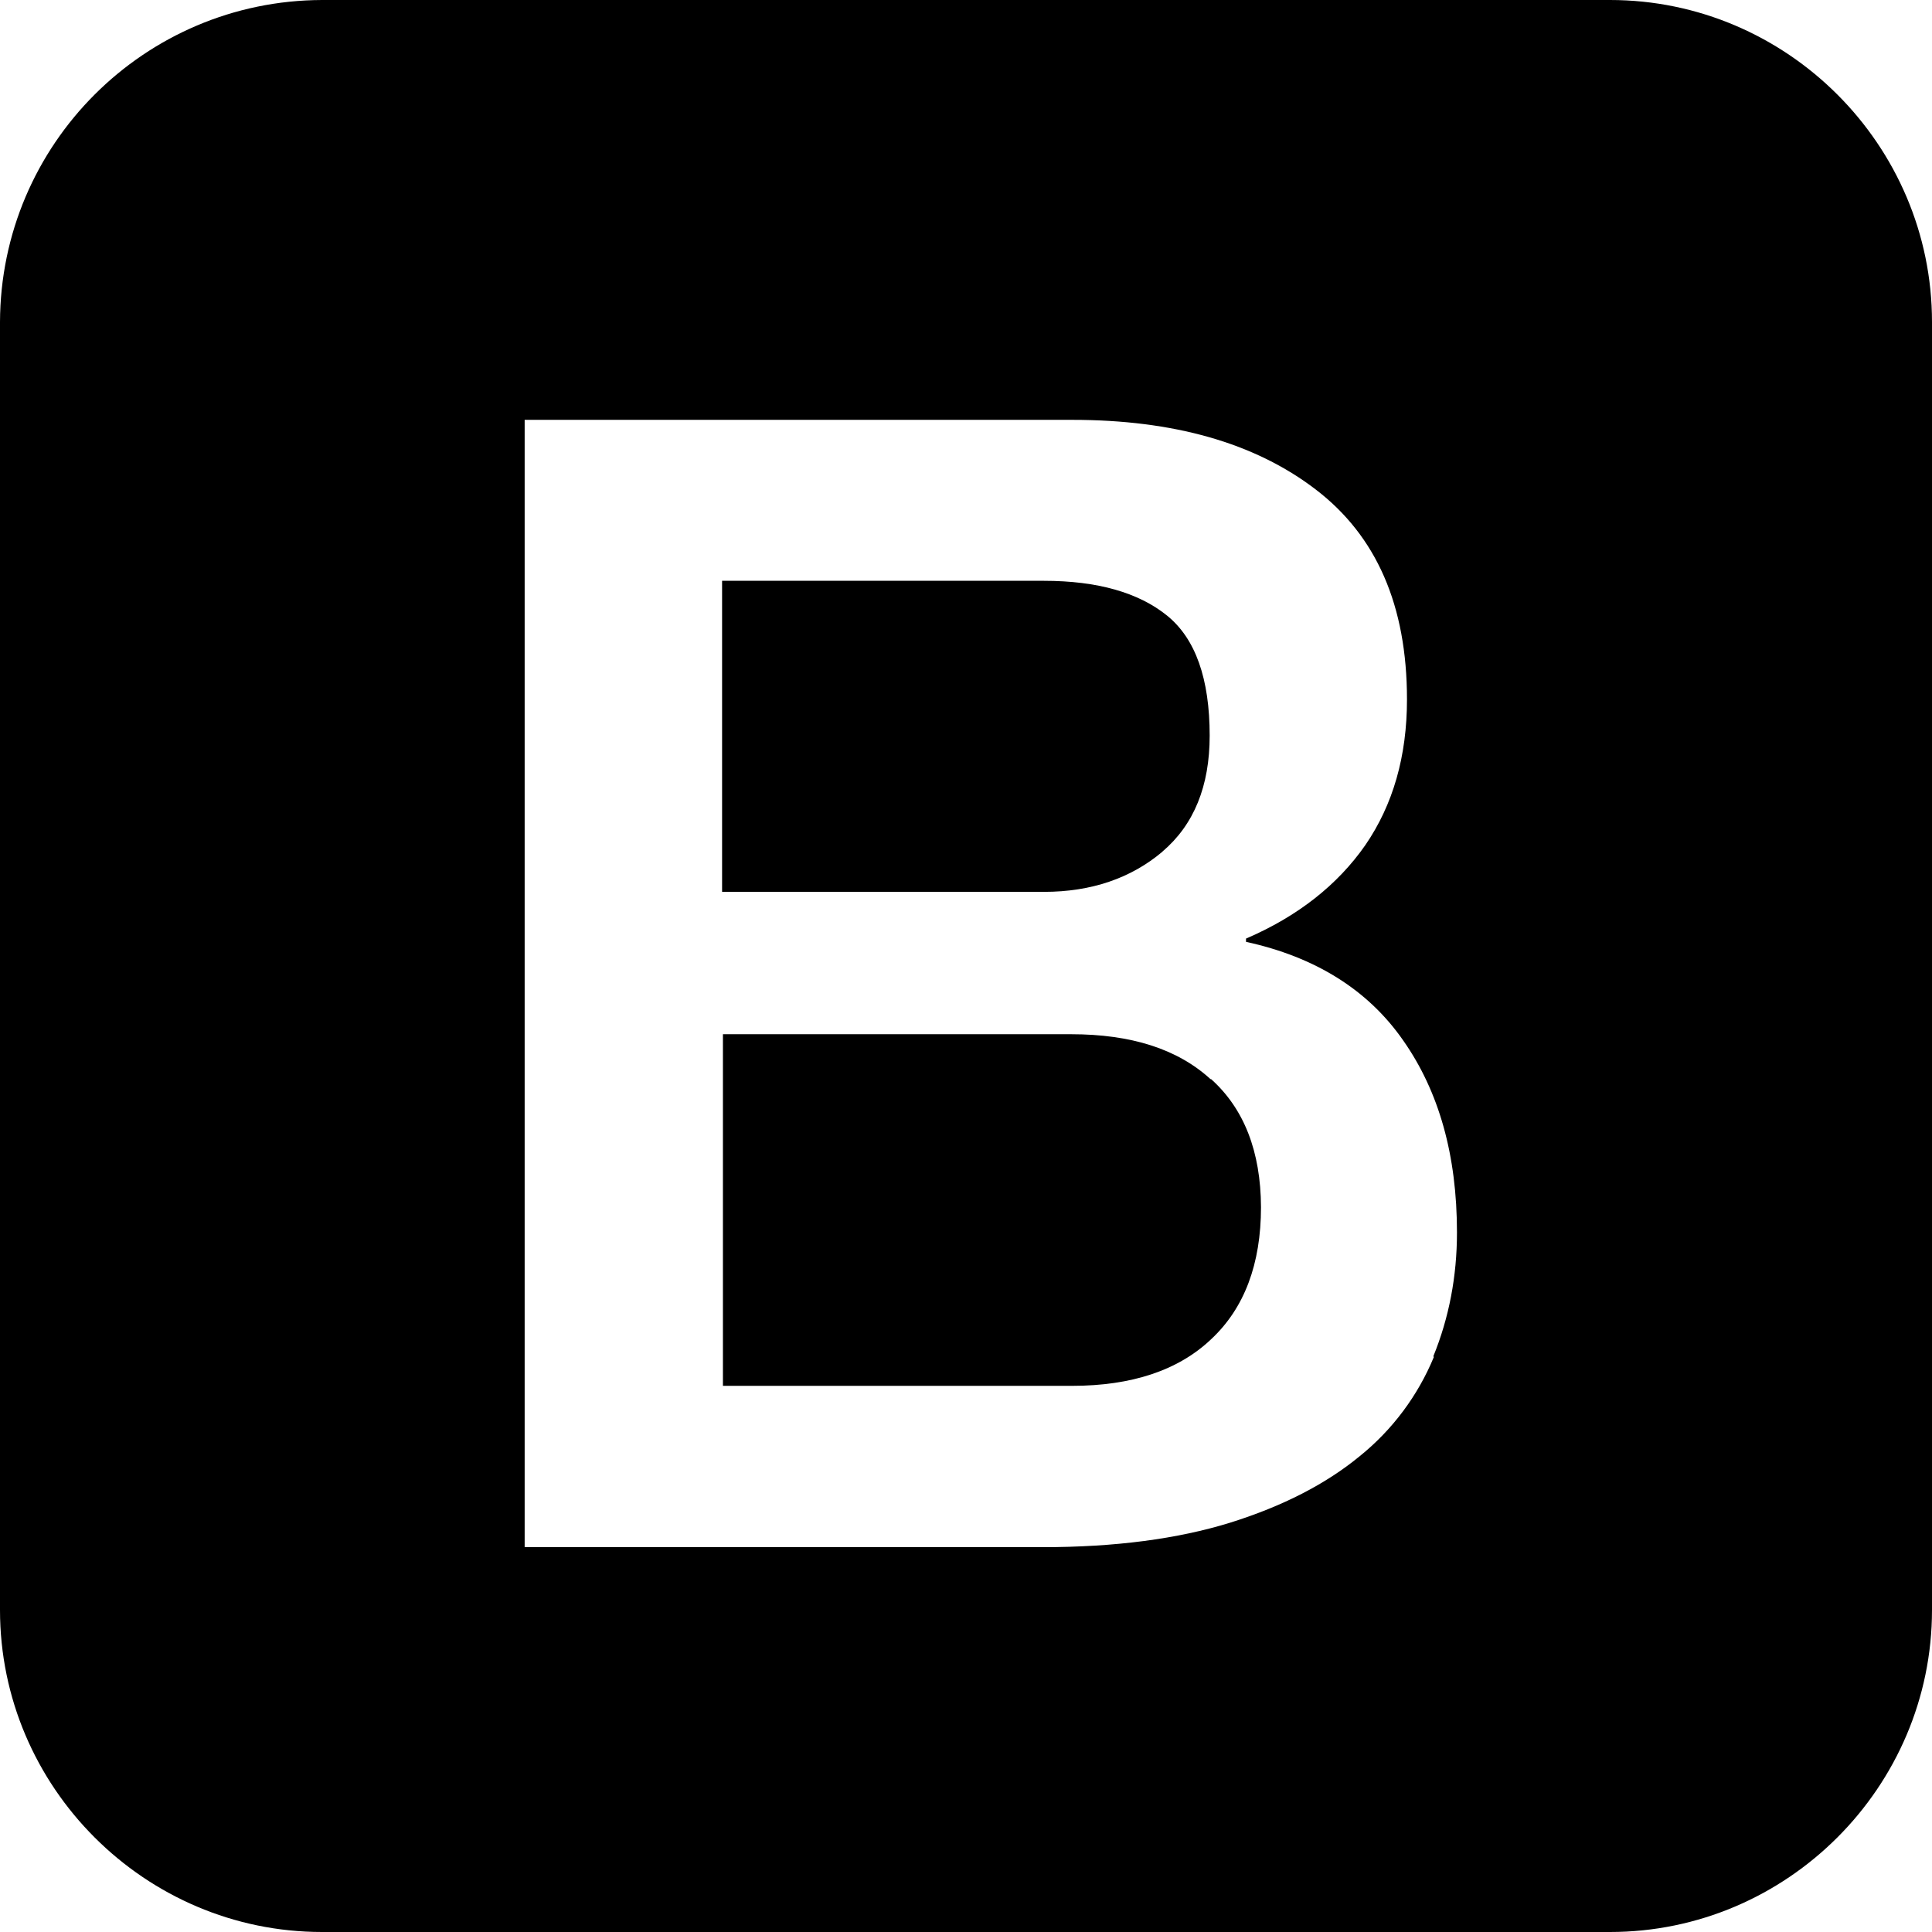
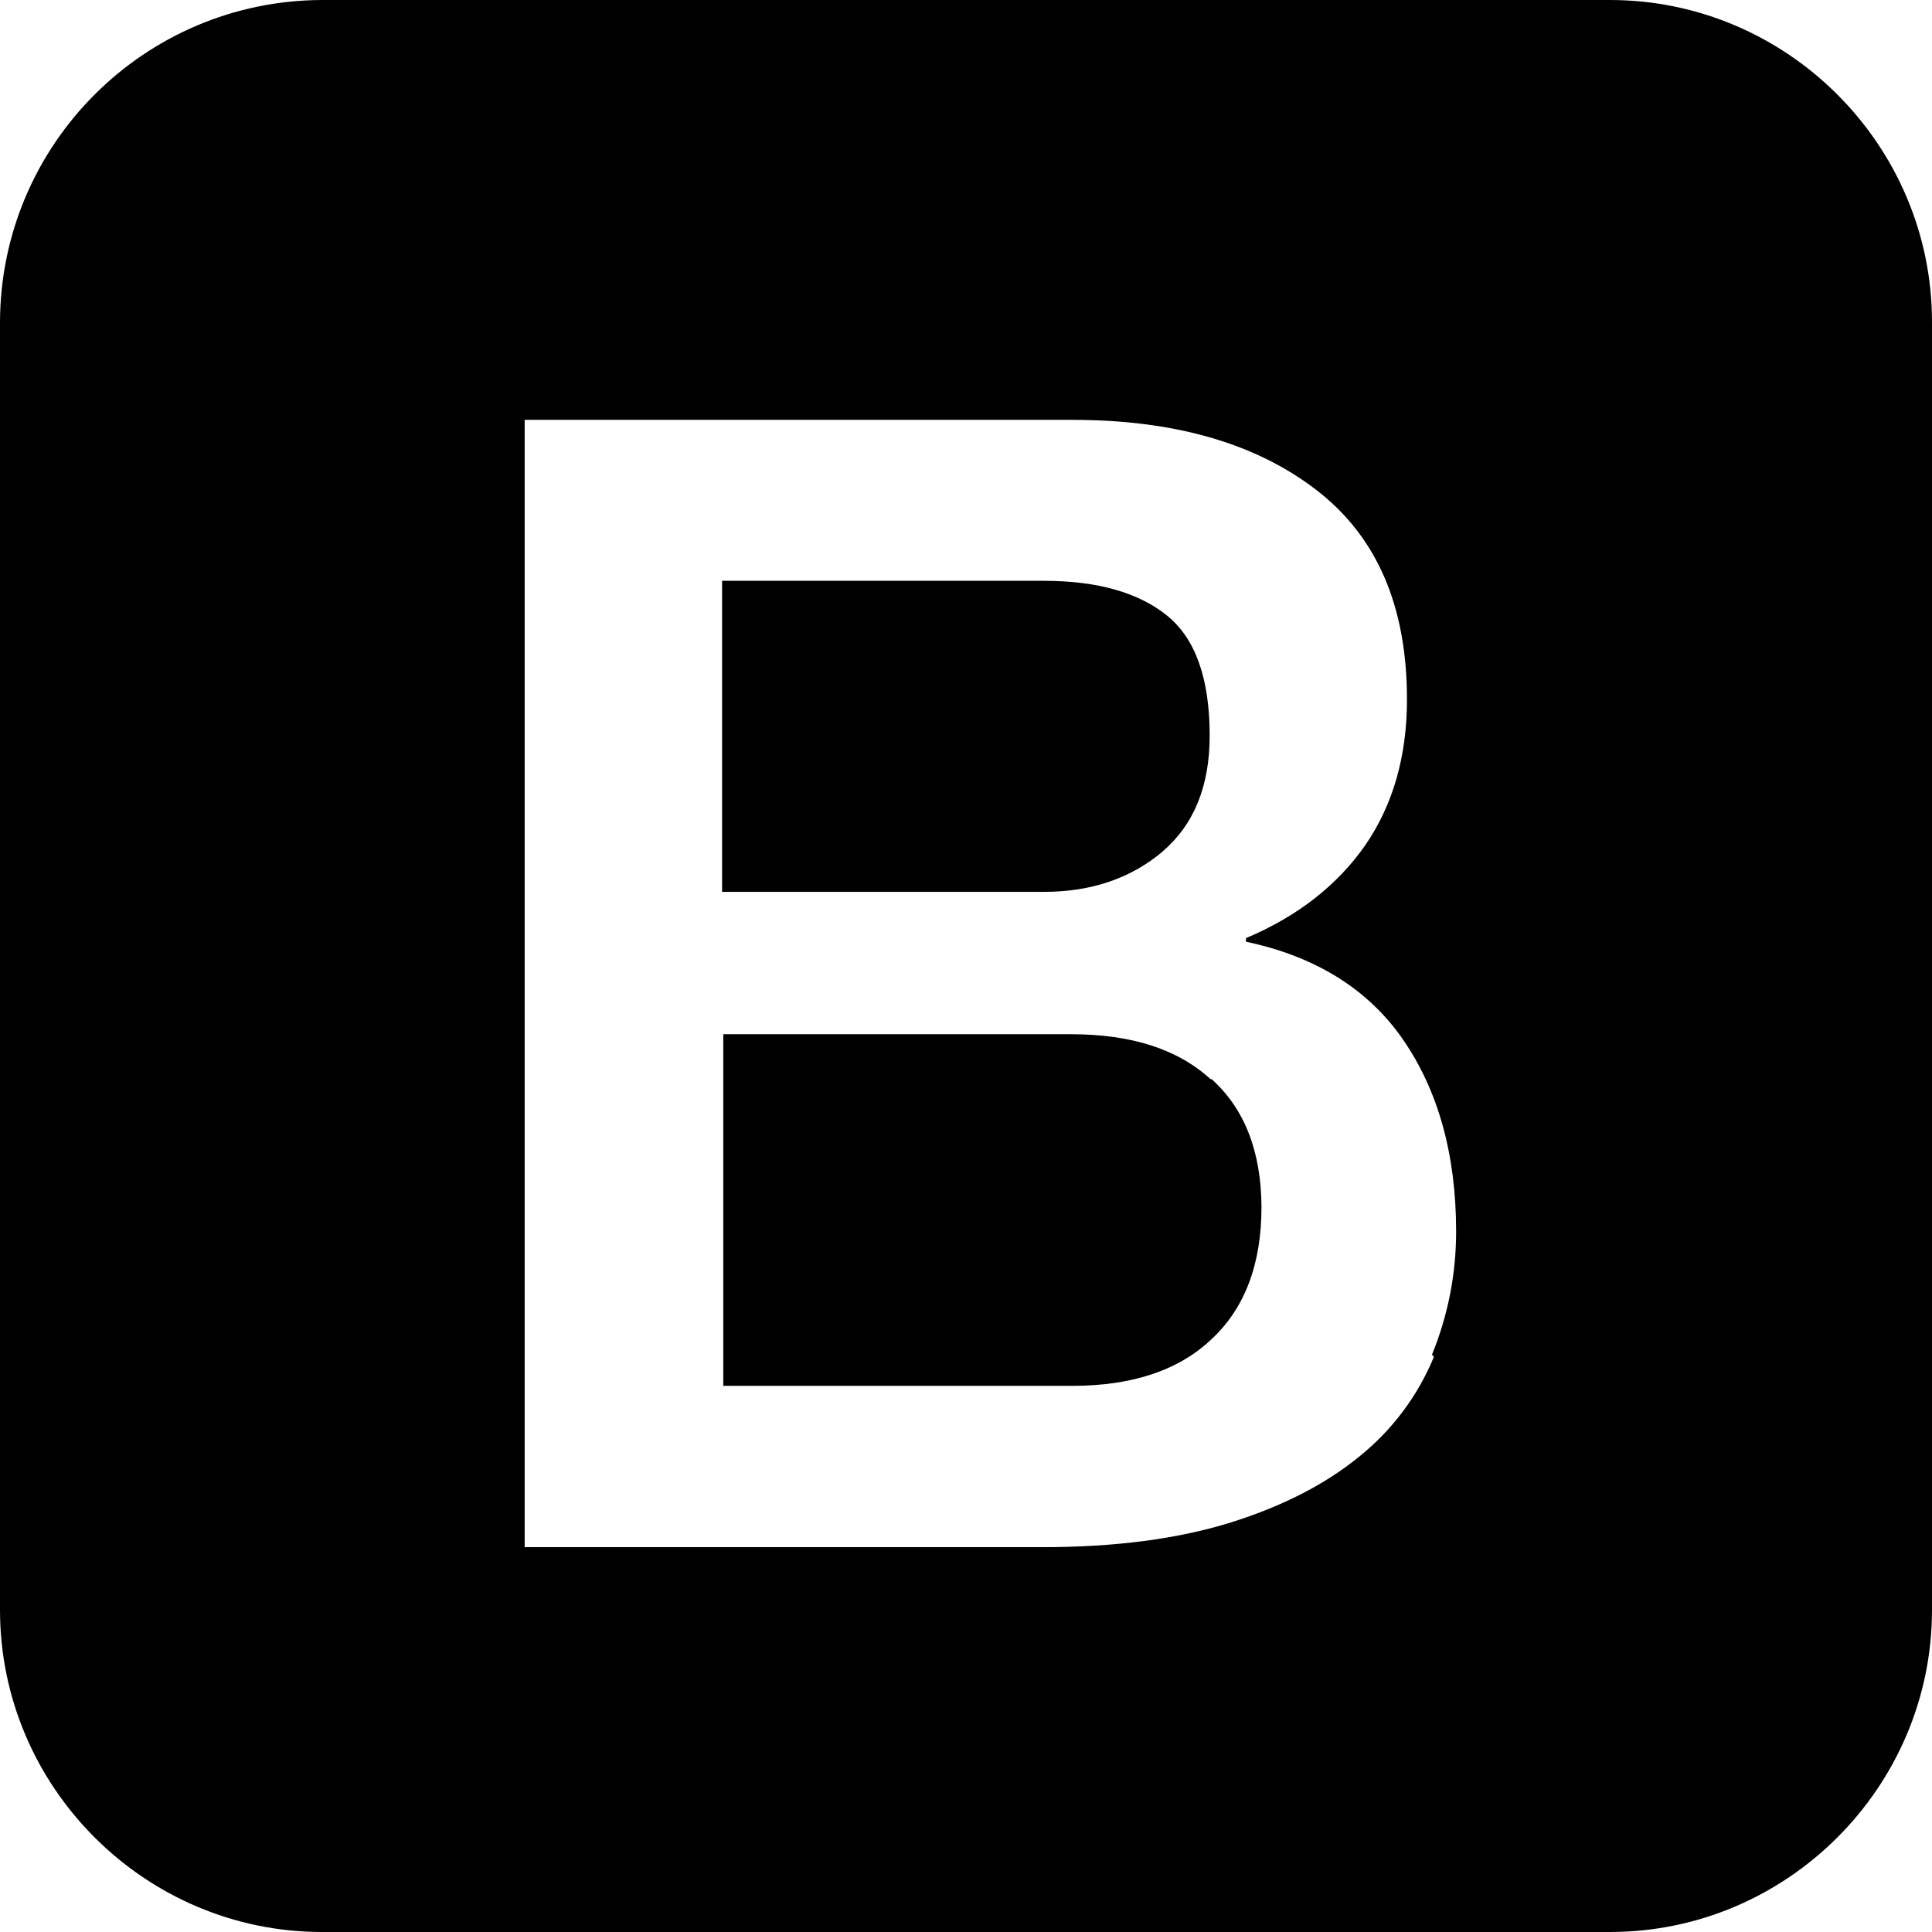
<svg xmlns="http://www.w3.org/2000/svg" viewBox="0 0 16 16">
-   <path d="M13.333 0H2.667A2.675 2.675 0 0 0 0 2.667v10.666C0 14.8 1.2 16 2.667 16h10.666C14.8 16 16 14.8 16 13.333V2.667C16 1.2 14.8 0 13.333 0zm-1.458 11.237a2.07 2.07 0 0 1-.615.823c-.28.23-.635.413-1.072.55-.436.135-.954.203-1.555.203H4.345V3.477H8.88c.838 0 1.51.19 2.014.575.505.385.758.962.758 1.74 0 .47-.115.872-.345 1.207-.23.33-.56.59-.988.774V7.8c.57.124 1.01.396 1.302.817.296.422.445.95.445 1.59 0 .364-.066.707-.196 1.026zm-1.85-2.3c-.273-.25-.658-.372-1.154-.372H5.987v2.912h2.89c.495 0 .882-.128 1.154-.387.274-.256.412-.622.412-1.093-.002-.46-.14-.815-.413-1.06zm-.4-1.883c.263-.223.393-.544.393-.962 0-.47-.117-.803-.353-.994-.235-.19-.575-.288-1.02-.288H5.98v2.576h2.666c.392 0 .72-.113.98-.332z" />
+   <path d="M13.333 0H2.667A2.675 2.675 0 0 0 0 2.667v10.666C0 14.8 1.2 16 2.667 16h10.666C14.8 16 16 14.8 16 13.333V2.667C16 1.2 14.8 0 13.333 0zm-1.458 11.237a2.07 2.07 0 0 1-.615.823c-.28.23-.635.413-1.072.55-.436.135-.954.203-1.555.203H4.345V3.477H8.88c.838 0 1.51.19 2.014.575.505.385.758.962.758 1.74 0 .47-.115.872-.345 1.207-.23.33-.56.59-.988.77v.03c.57.12 1.01.39 1.3.81.29.42.44.95.44 1.59 0 .36-.07.7-.2 1.02zm-1.85-2.3c-.273-.25-.658-.372-1.154-.372H5.99v2.912h2.89c.495 0 .882-.128 1.154-.387.275-.256.413-.622.413-1.093-.002-.46-.14-.815-.413-1.06zm-.4-1.883c.263-.223.393-.544.393-.962 0-.47-.117-.803-.353-.994-.235-.19-.575-.288-1.02-.288H5.98v2.576h2.666c.392 0 .72-.113.98-.332z" />
</svg>
